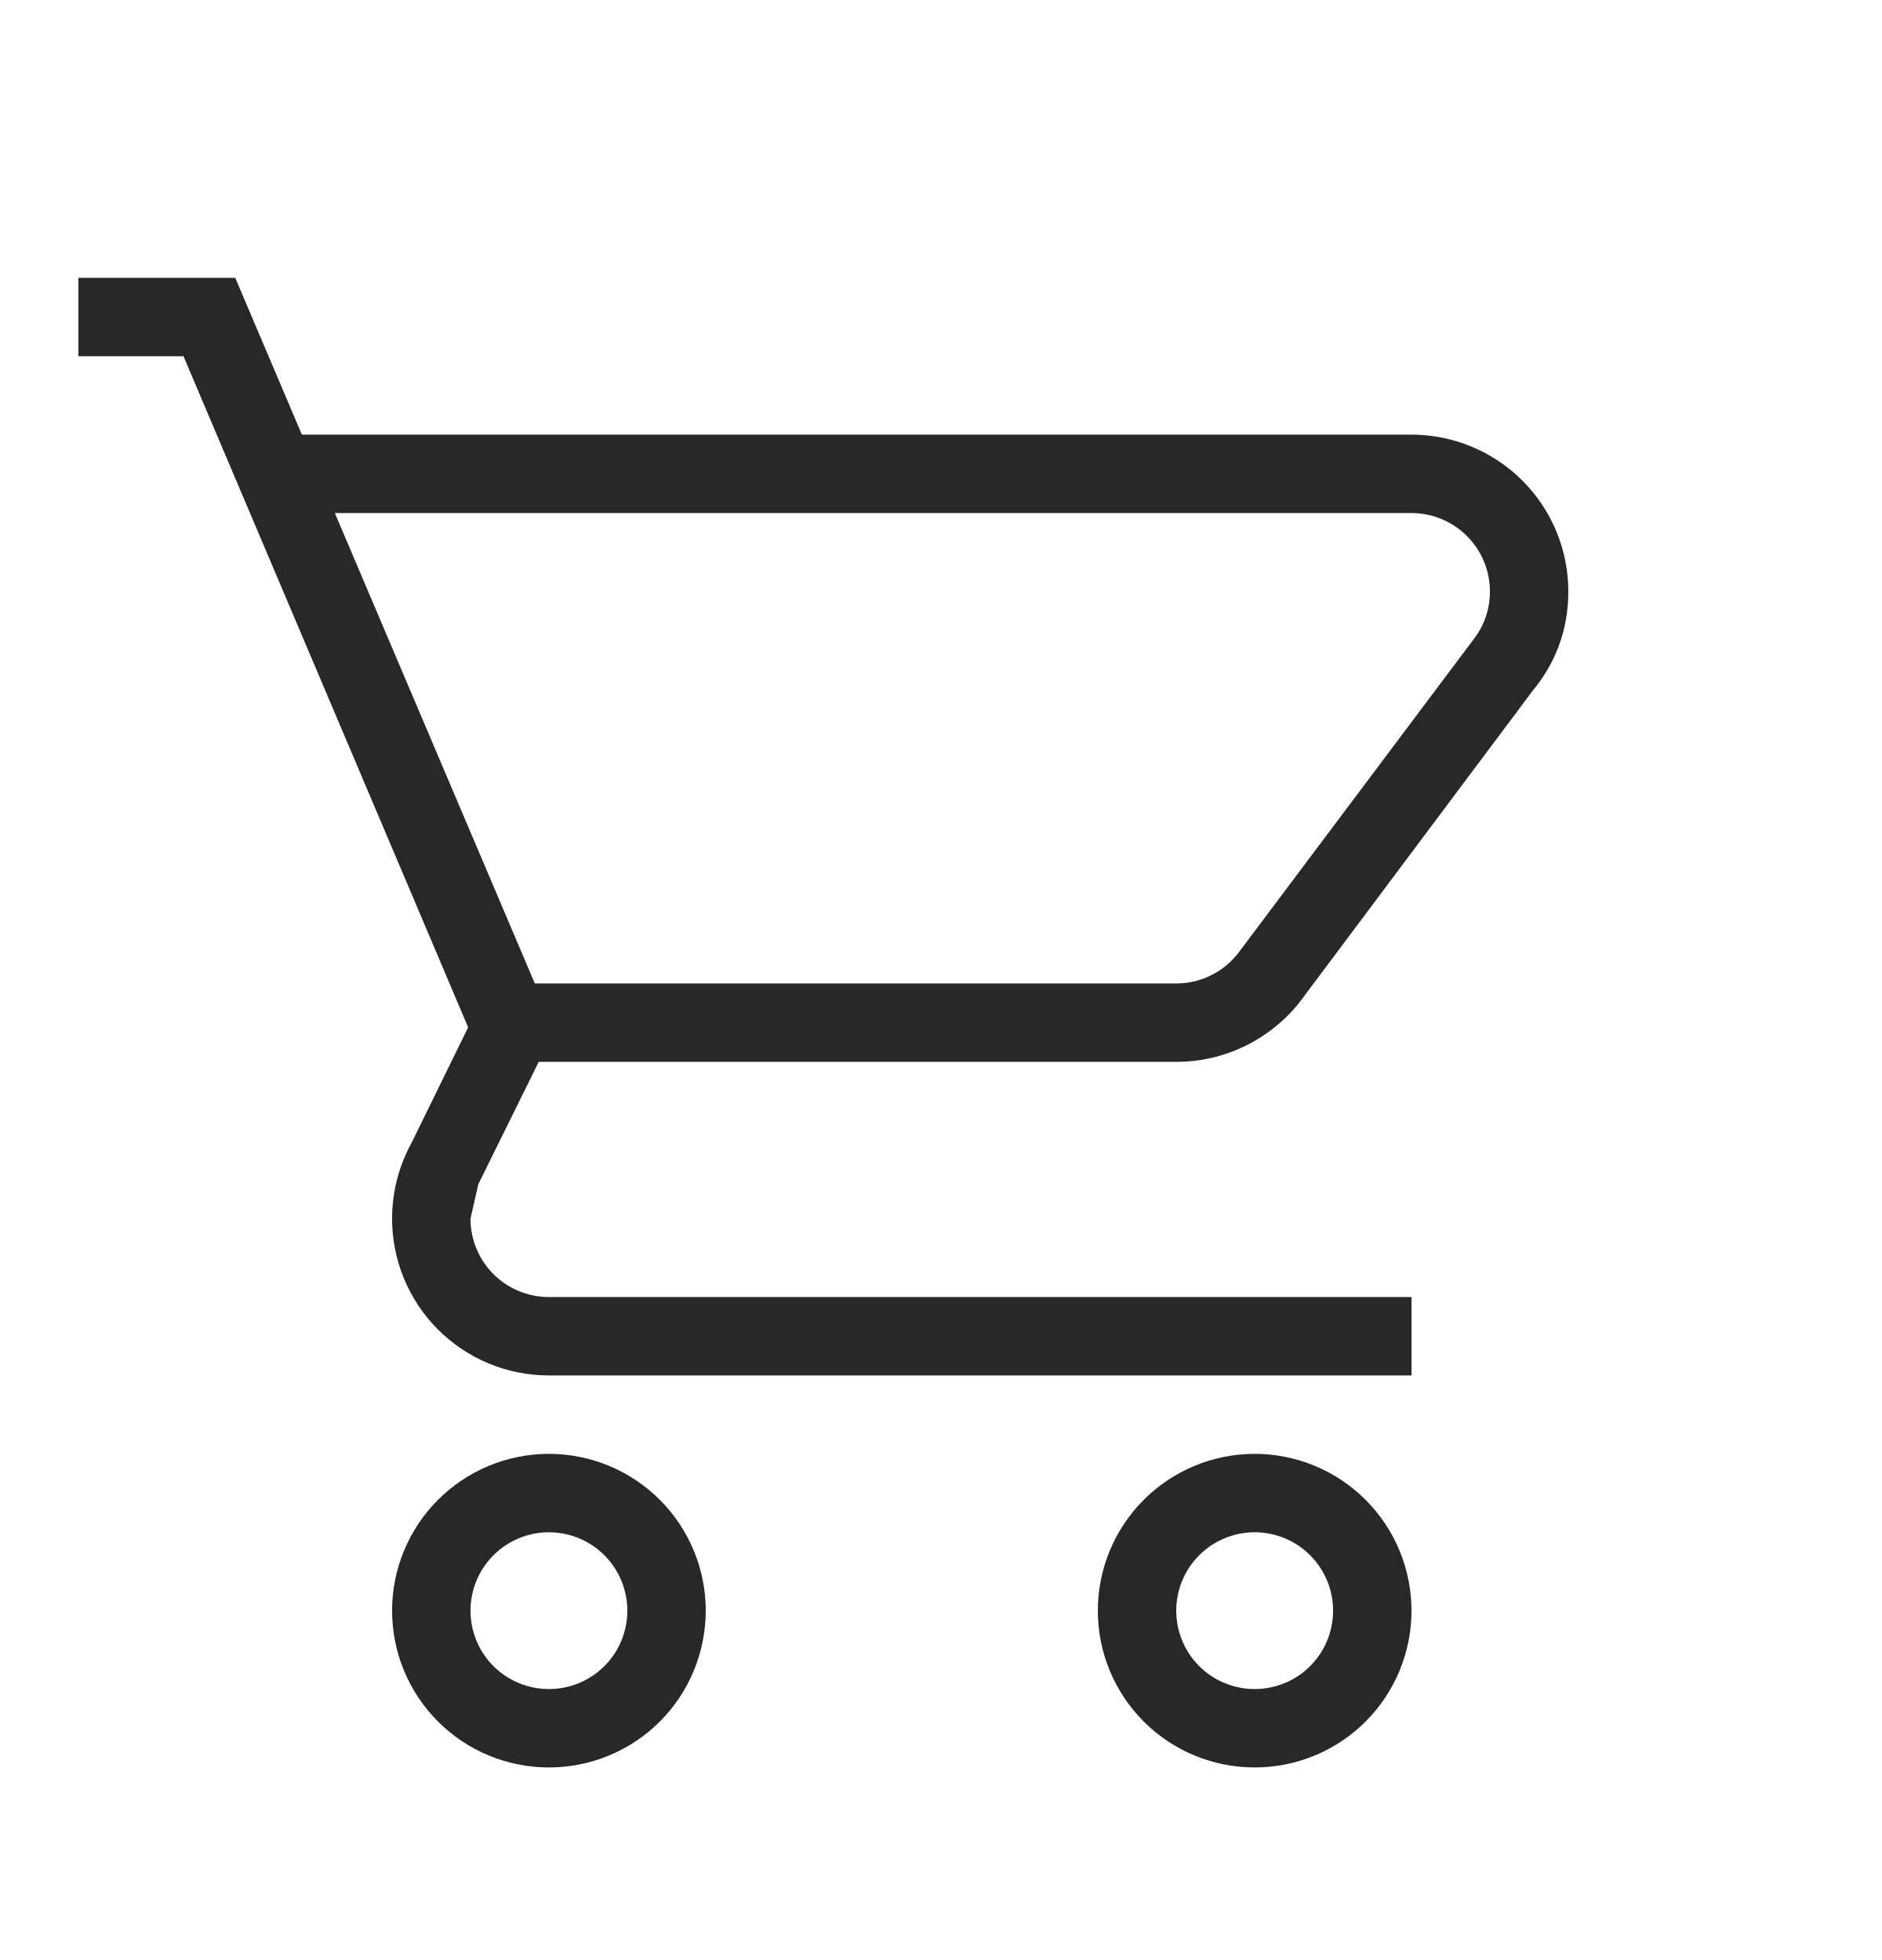
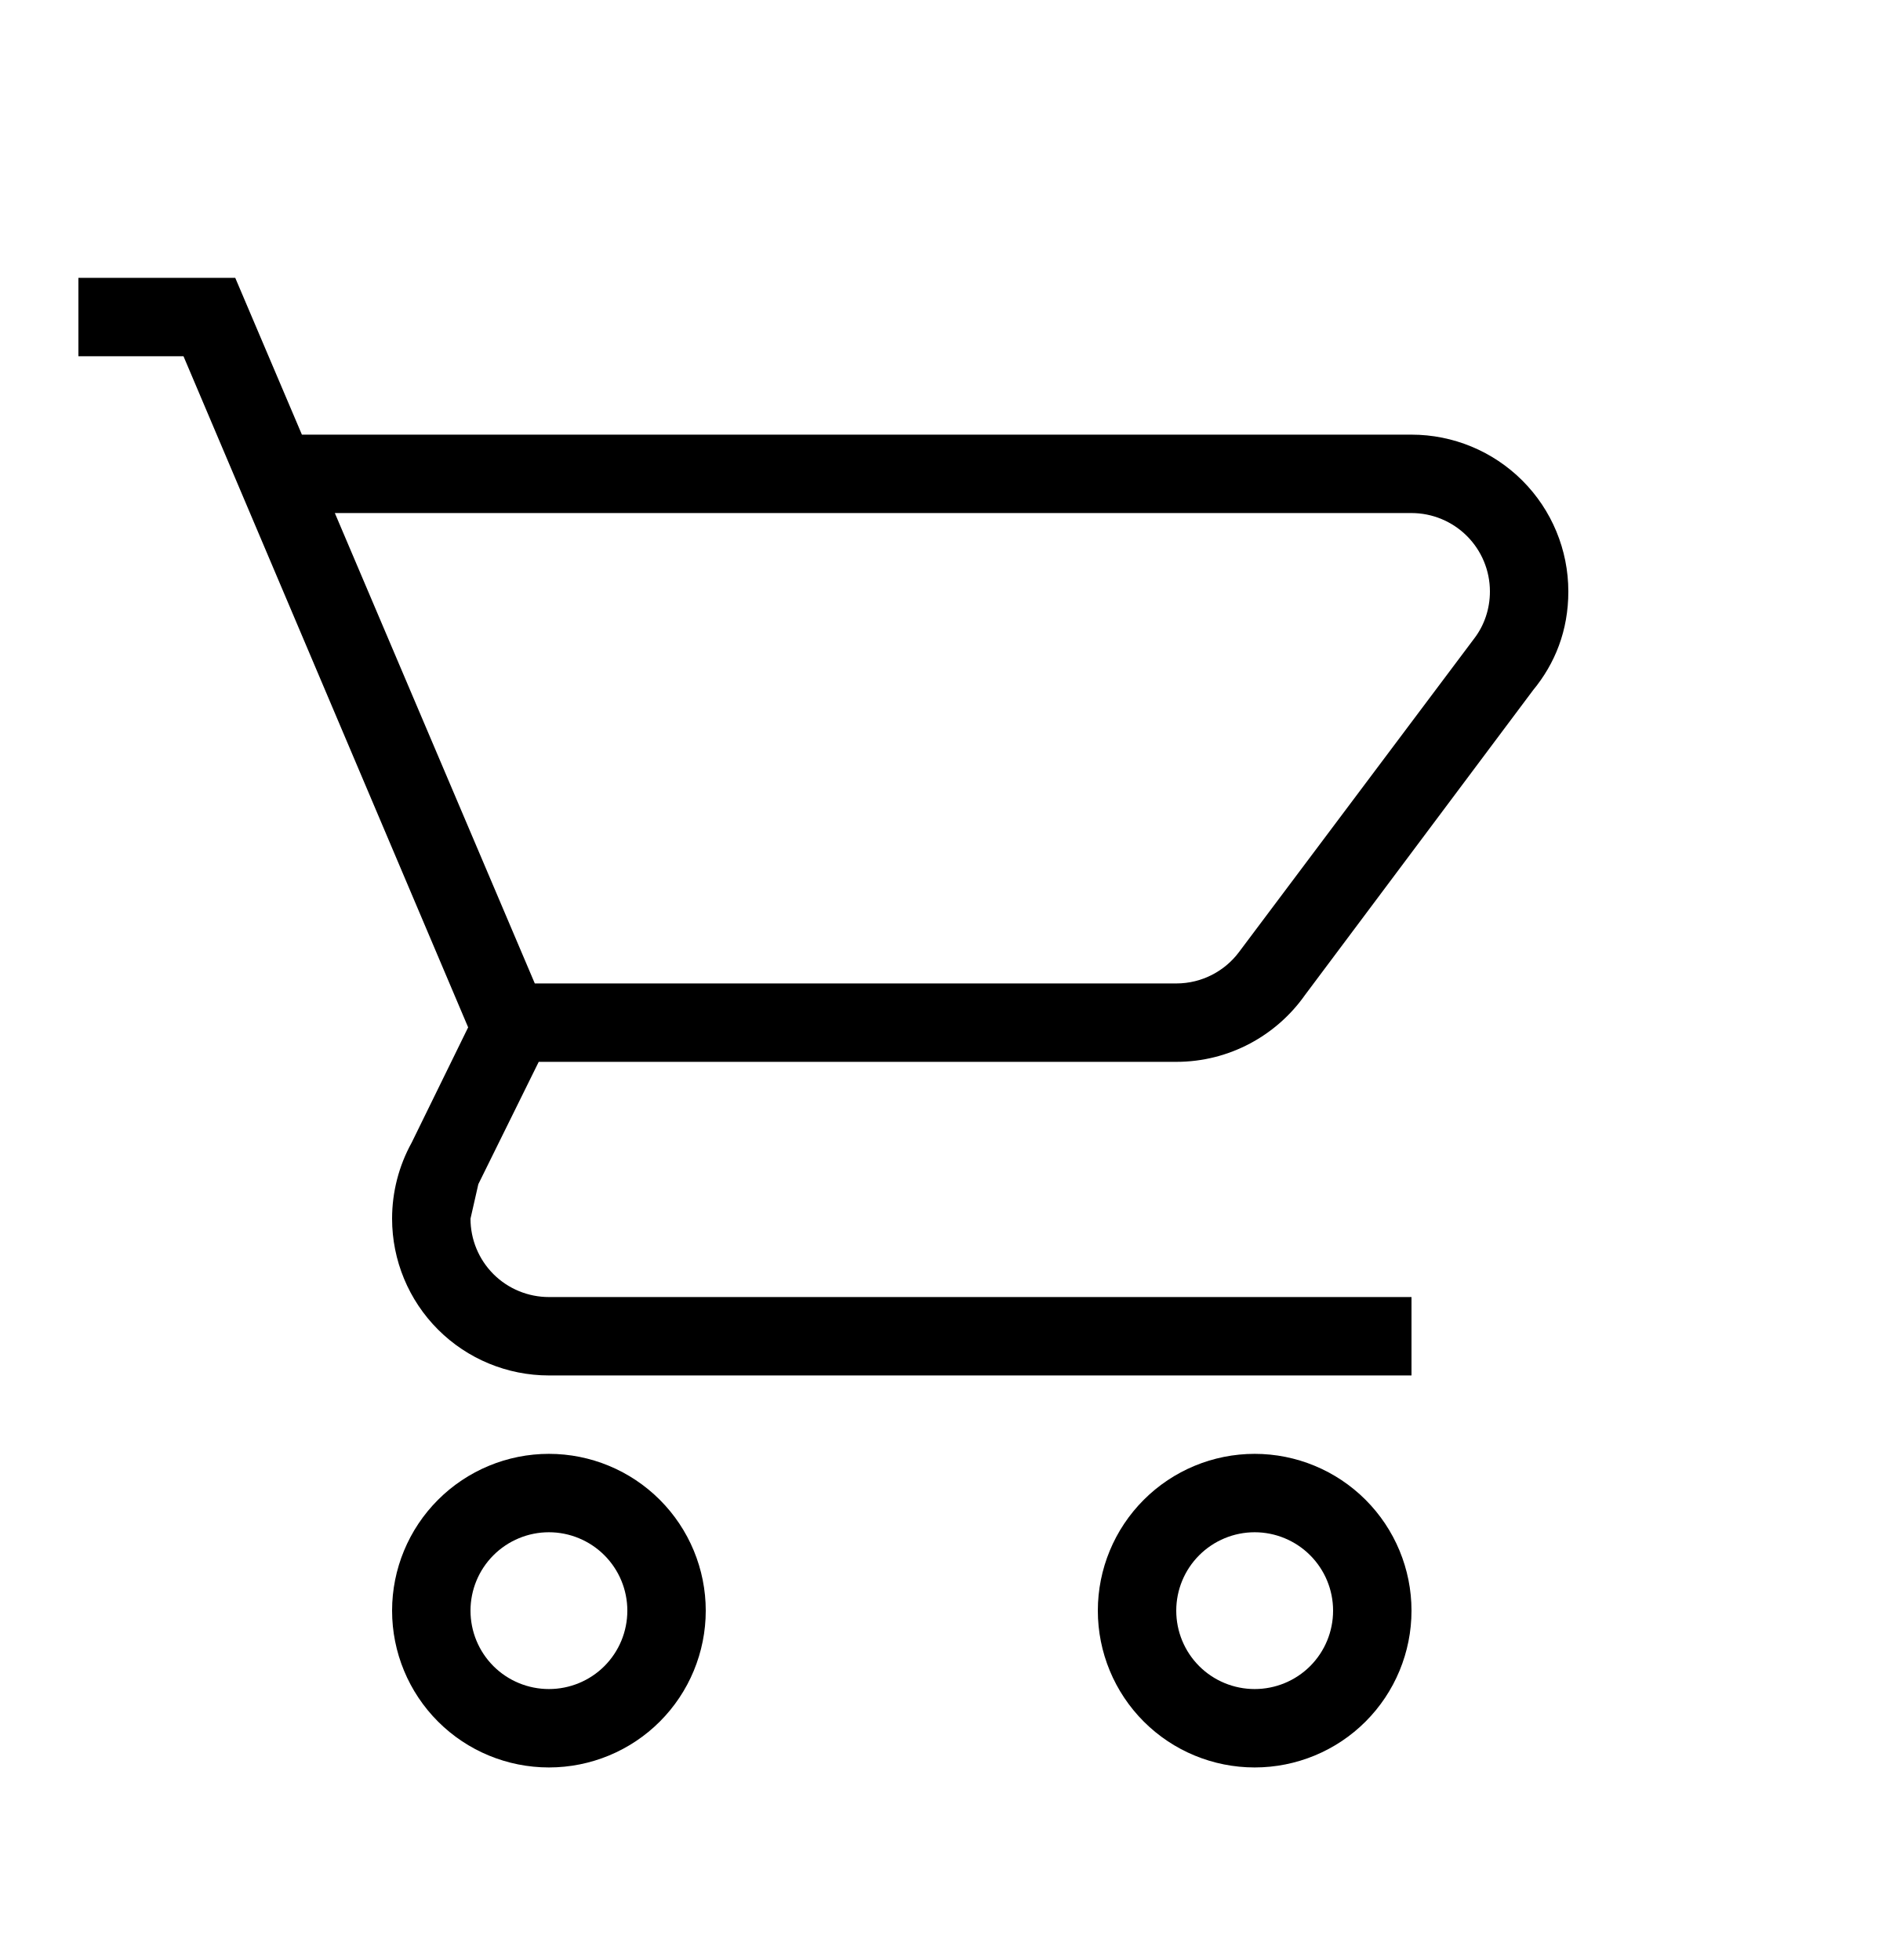
<svg xmlns="http://www.w3.org/2000/svg" width="24" height="25" viewBox="0 0 24 25" fill="none">
-   <path d="M16 18.544C16.53 18.544 17.039 18.755 17.414 19.13C17.789 19.505 18 20.014 18 20.544C18 21.075 17.789 21.584 17.414 21.959C17.039 22.334 16.53 22.544 16 22.544C15.47 22.544 14.961 22.334 14.586 21.959C14.211 21.584 14 21.075 14 20.544C14 20.014 14.211 19.505 14.586 19.13C14.961 18.755 15.47 18.544 16 18.544ZM16 19.544C15.735 19.544 15.48 19.65 15.293 19.837C15.105 20.025 15 20.279 15 20.544C15 20.81 15.105 21.064 15.293 21.252C15.48 21.439 15.735 21.544 16 21.544C16.265 21.544 16.52 21.439 16.707 21.252C16.895 21.064 17 20.81 17 20.544C17 20.279 16.895 20.025 16.707 19.837C16.52 19.65 16.265 19.544 16 19.544ZM7 18.544C7.53 18.544 8.039 18.755 8.414 19.13C8.789 19.505 9 20.014 9 20.544C9 21.075 8.789 21.584 8.414 21.959C8.039 22.334 7.53 22.544 7 22.544C6.47 22.544 5.961 22.334 5.586 21.959C5.211 21.584 5 21.075 5 20.544C5 20.014 5.211 19.505 5.586 19.13C5.961 18.755 6.47 18.544 7 18.544ZM7 19.544C6.735 19.544 6.48 19.65 6.293 19.837C6.105 20.025 6 20.279 6 20.544C6 20.81 6.105 21.064 6.293 21.252C6.48 21.439 6.735 21.544 7 21.544C7.265 21.544 7.52 21.439 7.707 21.252C7.895 21.064 8 20.81 8 20.544C8 20.279 7.895 20.025 7.707 19.837C7.52 19.65 7.265 19.544 7 19.544ZM18 6.544H4.27L6.82 12.544H15C15.33 12.544 15.62 12.384 15.8 12.144L18.8 8.144C18.93 7.974 19 7.764 19 7.544C19 7.279 18.895 7.025 18.707 6.837C18.52 6.65 18.265 6.544 18 6.544ZM15 13.544H6.87L6.1 15.104L6 15.544C6 15.81 6.105 16.064 6.293 16.252C6.48 16.439 6.735 16.544 7 16.544H18V17.544H7C6.47 17.544 5.961 17.334 5.586 16.959C5.211 16.584 5 16.075 5 15.544C5 15.205 5.086 14.871 5.25 14.574L5.97 13.104L2.34 4.544H1V3.544H3L3.85 5.544H18C18.53 5.544 19.039 5.755 19.414 6.13C19.789 6.505 20 7.014 20 7.544C20 8.044 19.83 8.464 19.55 8.804L16.64 12.694C16.28 13.204 15.68 13.544 15 13.544Z" fill="#282828" />
+   <path d="M16 18.544C16.53 18.544 17.039 18.755 17.414 19.13C17.789 19.505 18 20.014 18 20.544C18 21.075 17.789 21.584 17.414 21.959C17.039 22.334 16.53 22.544 16 22.544C15.47 22.544 14.961 22.334 14.586 21.959C14.211 21.584 14 21.075 14 20.544C14 20.014 14.211 19.505 14.586 19.13C14.961 18.755 15.47 18.544 16 18.544ZM16 19.544C15.735 19.544 15.48 19.65 15.293 19.837C15.105 20.025 15 20.279 15 20.544C15 20.81 15.105 21.064 15.293 21.252C15.48 21.439 15.735 21.544 16 21.544C16.265 21.544 16.52 21.439 16.707 21.252C16.895 21.064 17 20.81 17 20.544C17 20.279 16.895 20.025 16.707 19.837C16.52 19.65 16.265 19.544 16 19.544ZM7 18.544C7.53 18.544 8.039 18.755 8.414 19.13C8.789 19.505 9 20.014 9 20.544C9 21.075 8.789 21.584 8.414 21.959C8.039 22.334 7.53 22.544 7 22.544C6.47 22.544 5.961 22.334 5.586 21.959C5.211 21.584 5 21.075 5 20.544C5 20.014 5.211 19.505 5.586 19.13C5.961 18.755 6.47 18.544 7 18.544ZM7 19.544C6.735 19.544 6.48 19.65 6.293 19.837C6.105 20.025 6 20.279 6 20.544C6 20.81 6.105 21.064 6.293 21.252C6.48 21.439 6.735 21.544 7 21.544C7.265 21.544 7.52 21.439 7.707 21.252C7.895 21.064 8 20.81 8 20.544C8 20.279 7.895 20.025 7.707 19.837C7.52 19.65 7.265 19.544 7 19.544ZM18 6.544H4.27L6.82 12.544H15C15.33 12.544 15.62 12.384 15.8 12.144L18.8 8.144C18.93 7.974 19 7.764 19 7.544C19 7.279 18.895 7.025 18.707 6.837C18.52 6.65 18.265 6.544 18 6.544ZM15 13.544H6.87L6.1 15.104L6 15.544C6 15.81 6.105 16.064 6.293 16.252C6.48 16.439 6.735 16.544 7 16.544H18V17.544H7C6.47 17.544 5.961 17.334 5.586 16.959C5.211 16.584 5 16.075 5 15.544C5 15.205 5.086 14.871 5.25 14.574L5.97 13.104L2.34 4.544H1V3.544H3L3.85 5.544H18C18.53 5.544 19.039 5.755 19.414 6.13C19.789 6.505 20 7.014 20 7.544C20 8.044 19.83 8.464 19.55 8.804L16.64 12.694C16.28 13.204 15.68 13.544 15 13.544Z" fill="currentColor" />
</svg>
